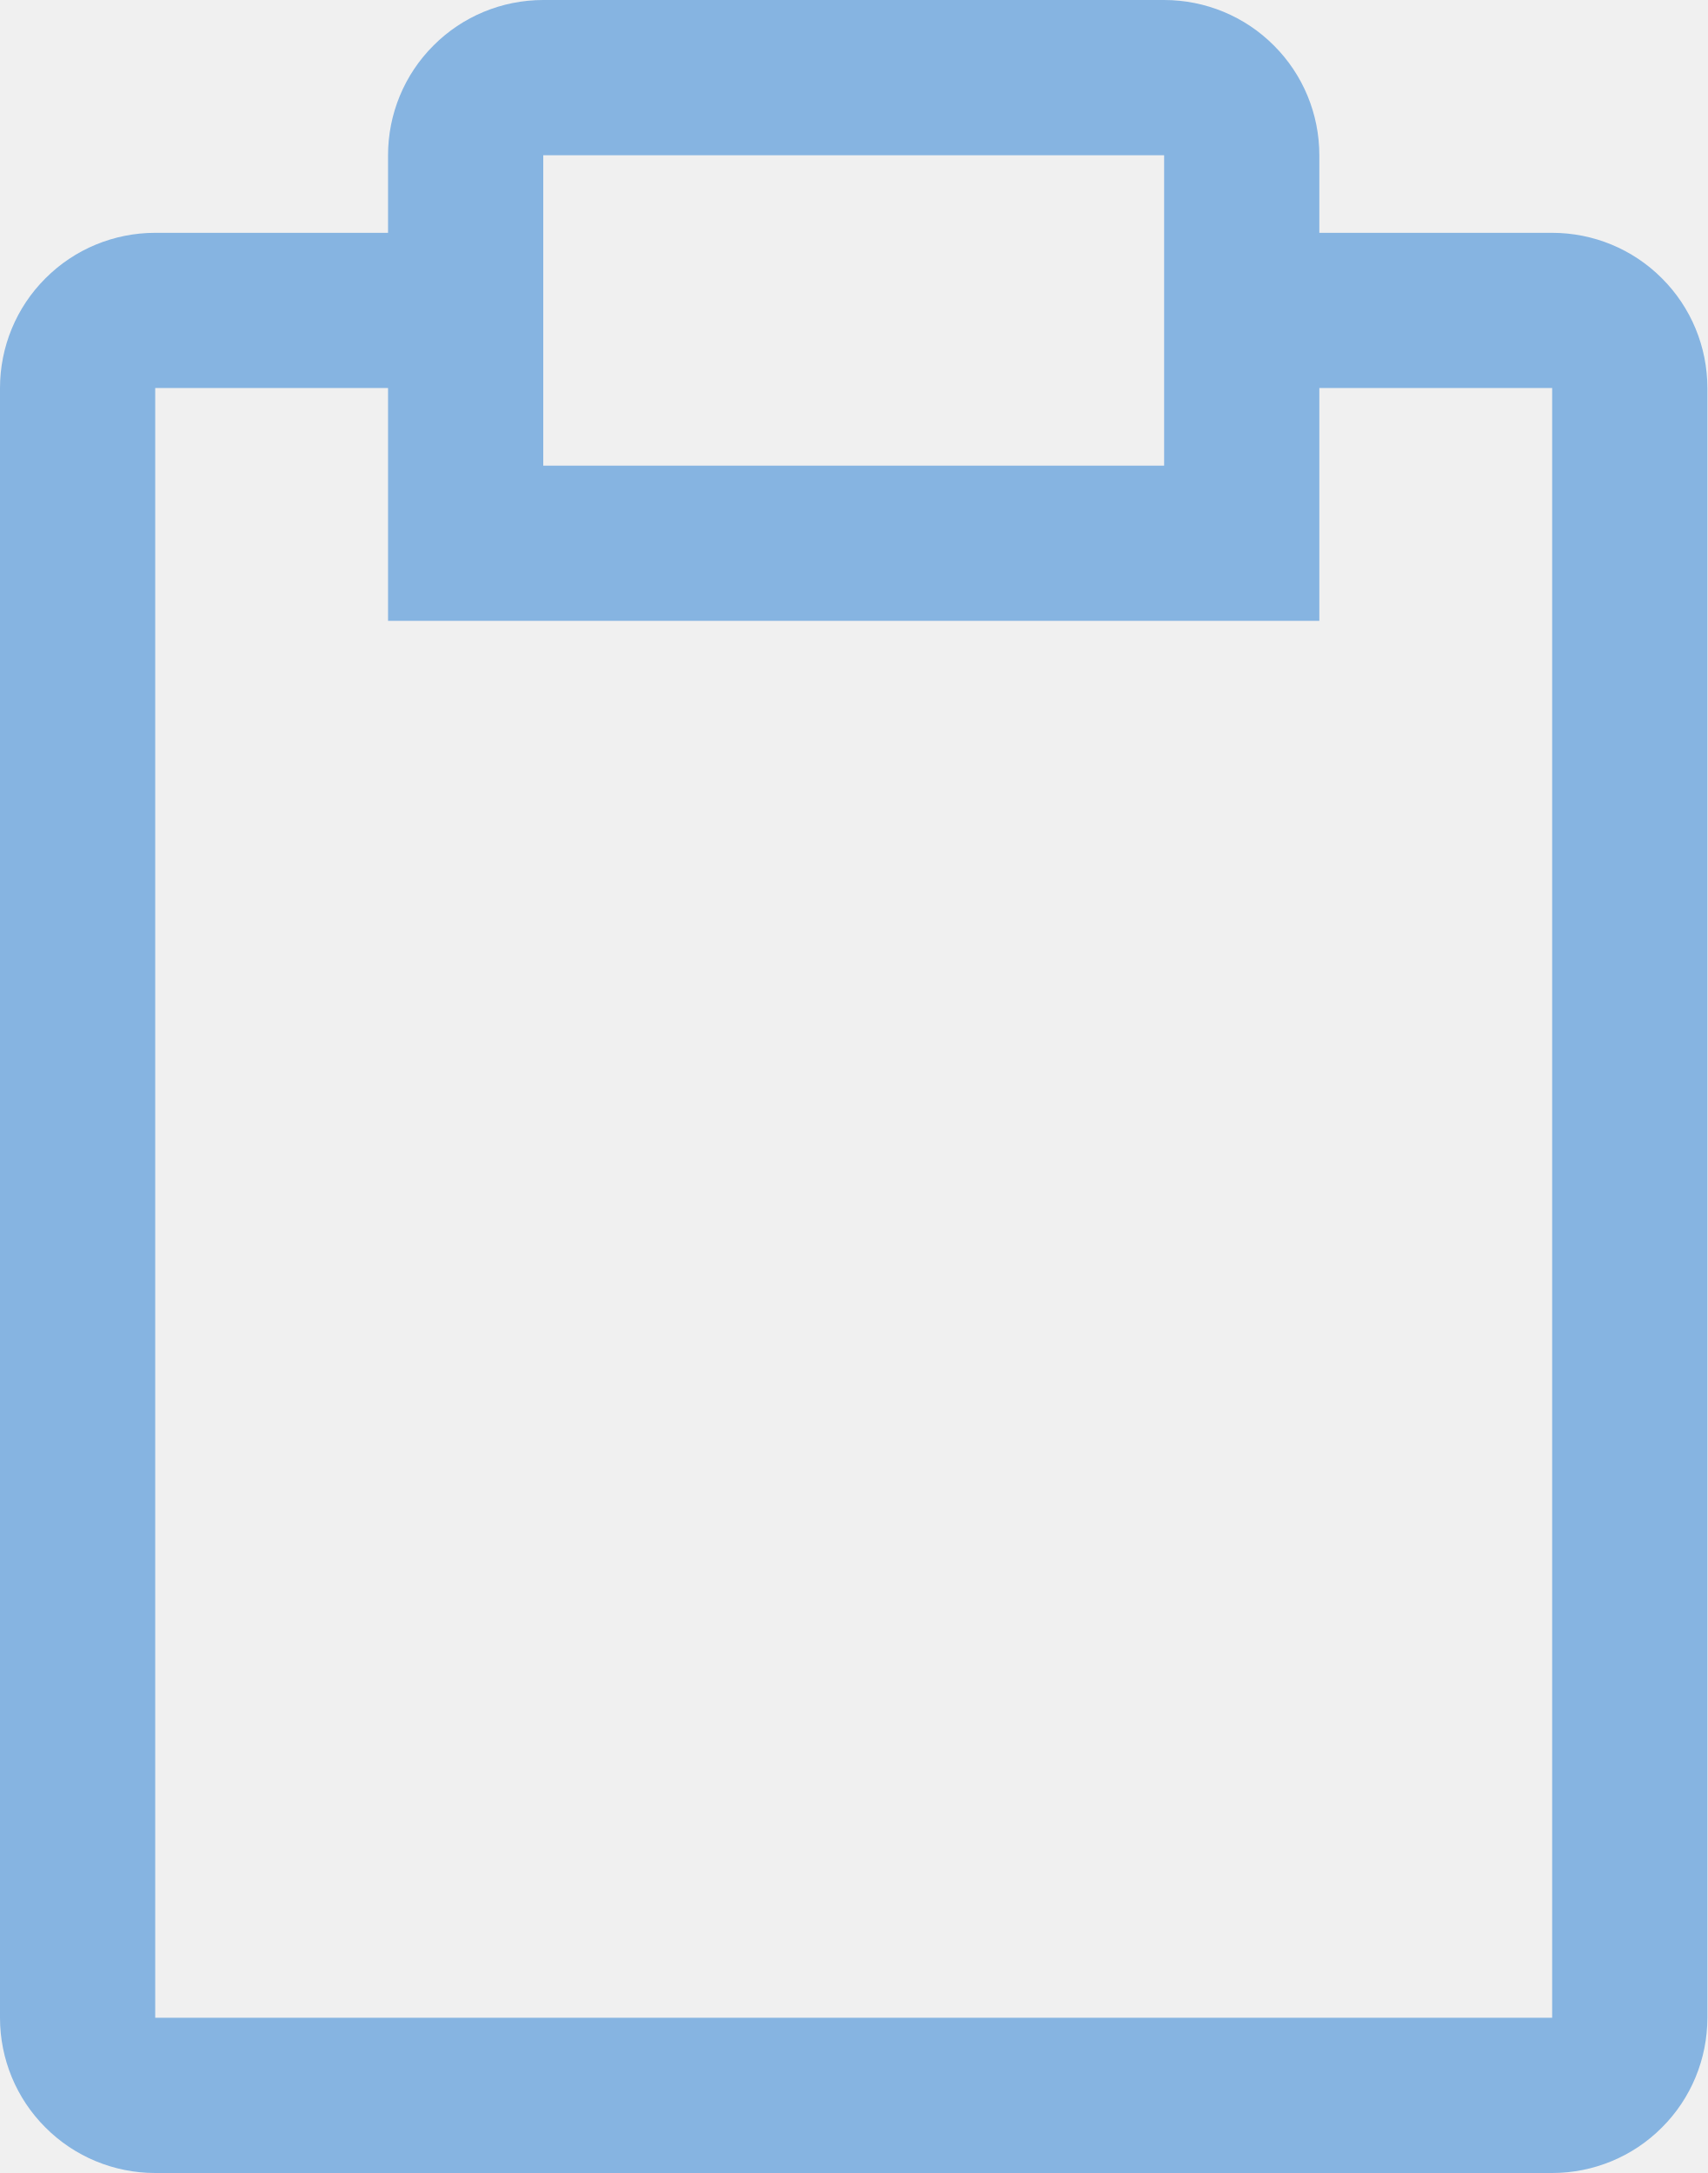
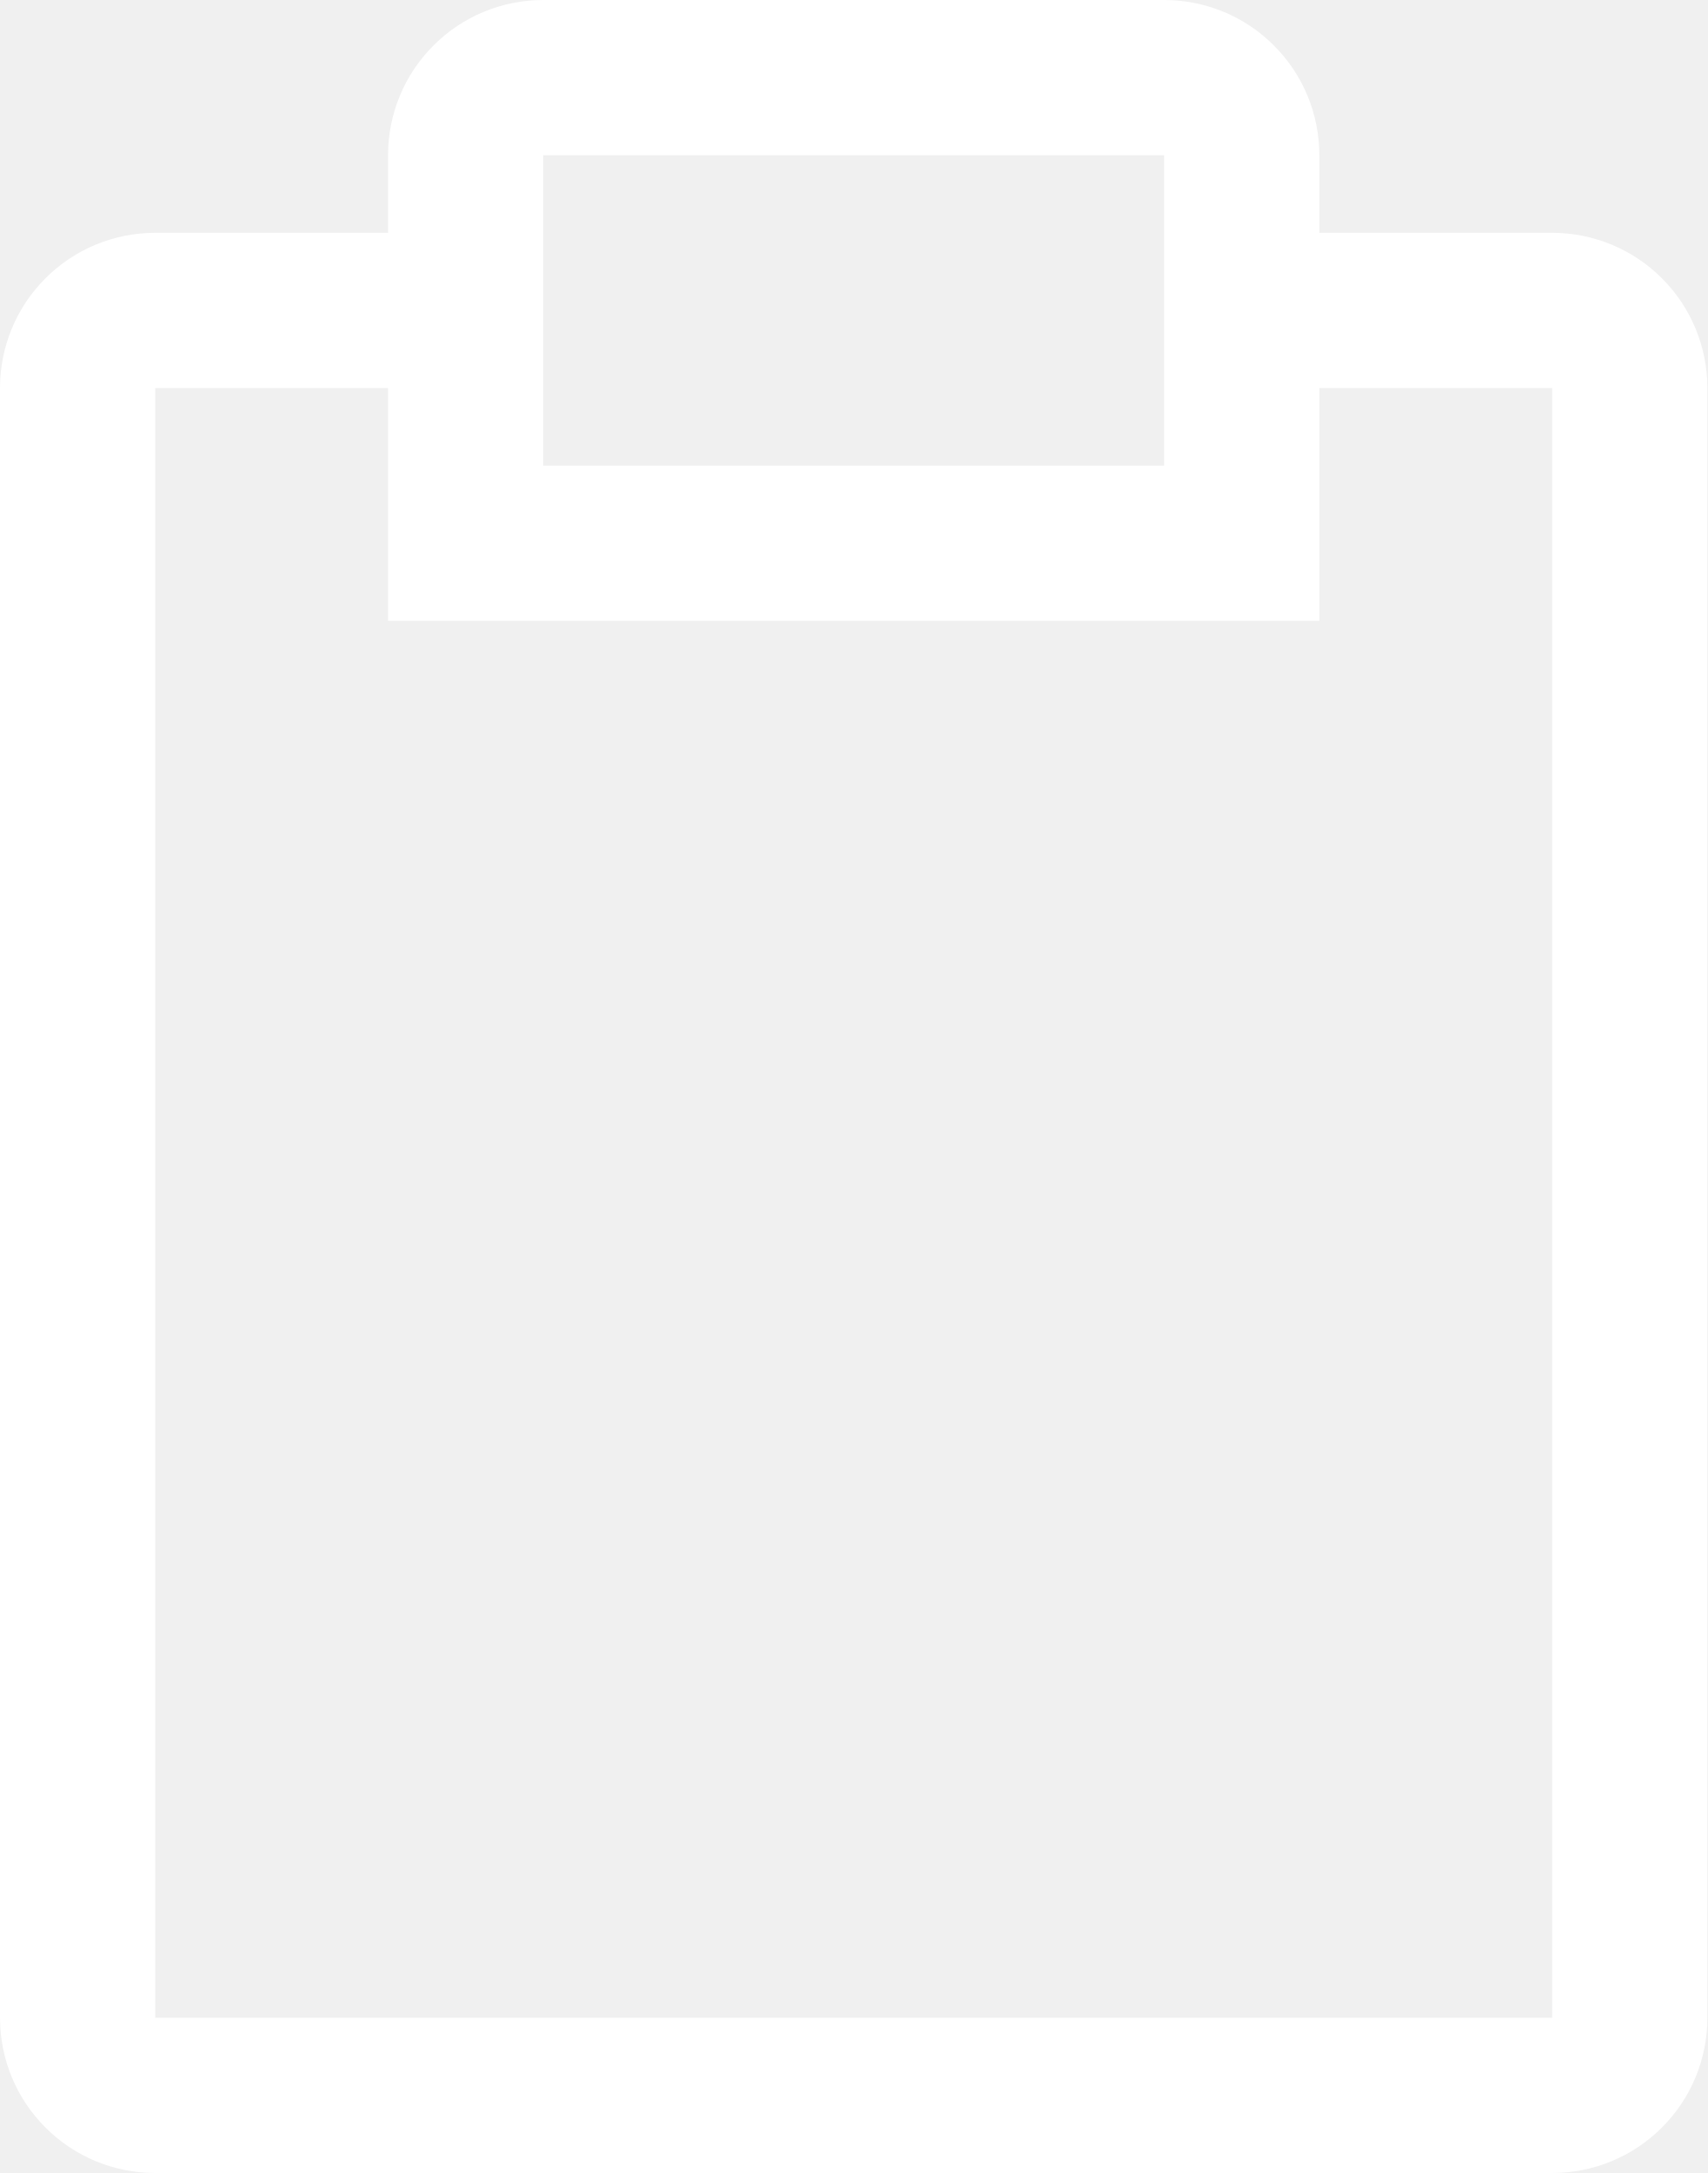
<svg xmlns="http://www.w3.org/2000/svg" width="11" height="14" viewBox="0 0 11 14" fill="none">
-   <path d="M10 1.5H8.5V1C8.5 0.735 8.395 0.48 8.207 0.293C8.02 0.105 7.765 0 7.5 0H3.5C3.235 0 2.98 0.105 2.793 0.293C2.605 0.48 2.5 0.735 2.5 1V1.5H1C0.735 1.5 0.48 1.605 0.293 1.793C0.105 1.98 0 2.235 0 2.5V13C0 13.265 0.105 13.52 0.293 13.707C0.48 13.895 0.735 14 1 14H10C10.265 14 10.52 13.895 10.707 13.707C10.895 13.52 11 13.265 11 13V2.5C11 2.235 10.895 1.98 10.707 1.793C10.52 1.605 10.265 1.5 10 1.5ZM3.5 1H7.5V3H3.5V1ZM10 13H1V2.5H2.5V4H8.5V2.5H10V13Z" fill="#86B4E1" />
+   <path d="M10 1.5H8.5V1C8.5 0.735 8.395 0.48 8.207 0.293C8.02 0.105 7.765 0 7.5 0H3.5C3.235 0 2.98 0.105 2.793 0.293C2.605 0.48 2.5 0.735 2.5 1V1.5H1C0.735 1.5 0.48 1.605 0.293 1.793C0.105 1.98 0 2.235 0 2.5V13C0 13.265 0.105 13.52 0.293 13.707C0.48 13.895 0.735 14 1 14H10C10.265 14 10.52 13.895 10.707 13.707C10.895 13.52 11 13.265 11 13V2.5C11 2.235 10.895 1.98 10.707 1.793C10.52 1.605 10.265 1.5 10 1.5ZM3.5 1H7.5V3H3.5V1ZM10 13H1V2.5H2.5V4H8.5V2.5H10V13Z" fill="white" />
</svg>
